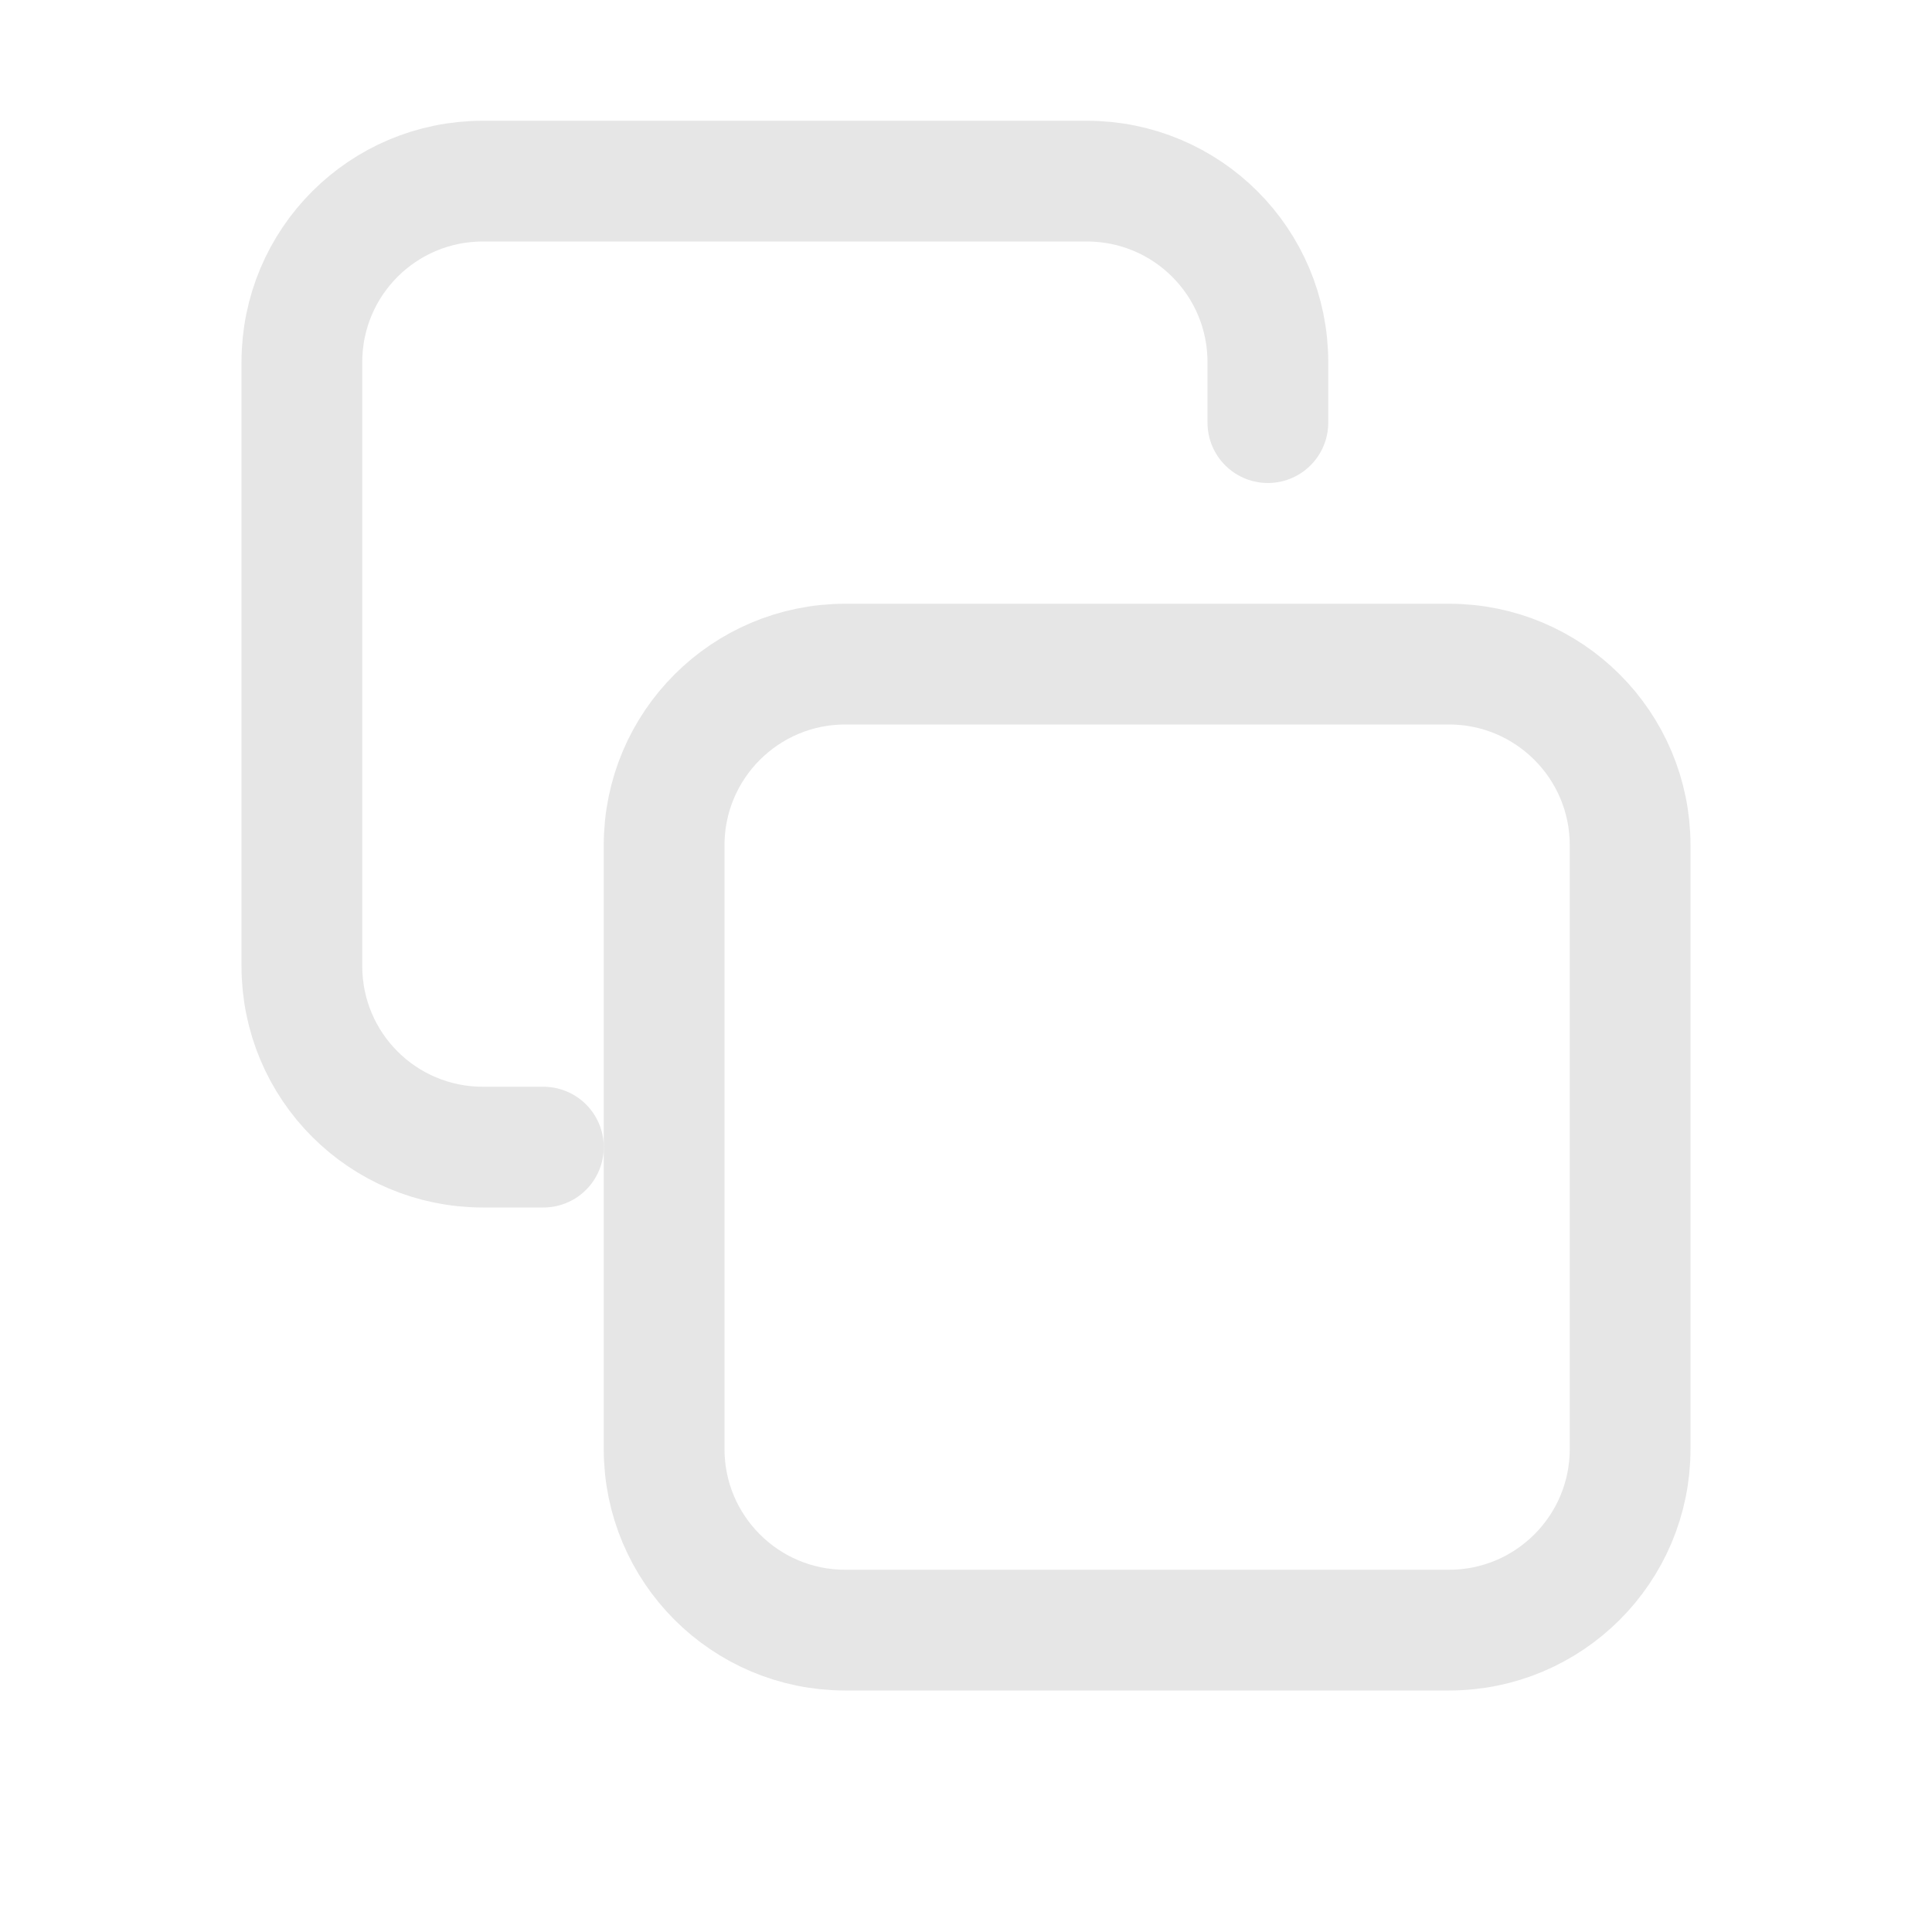
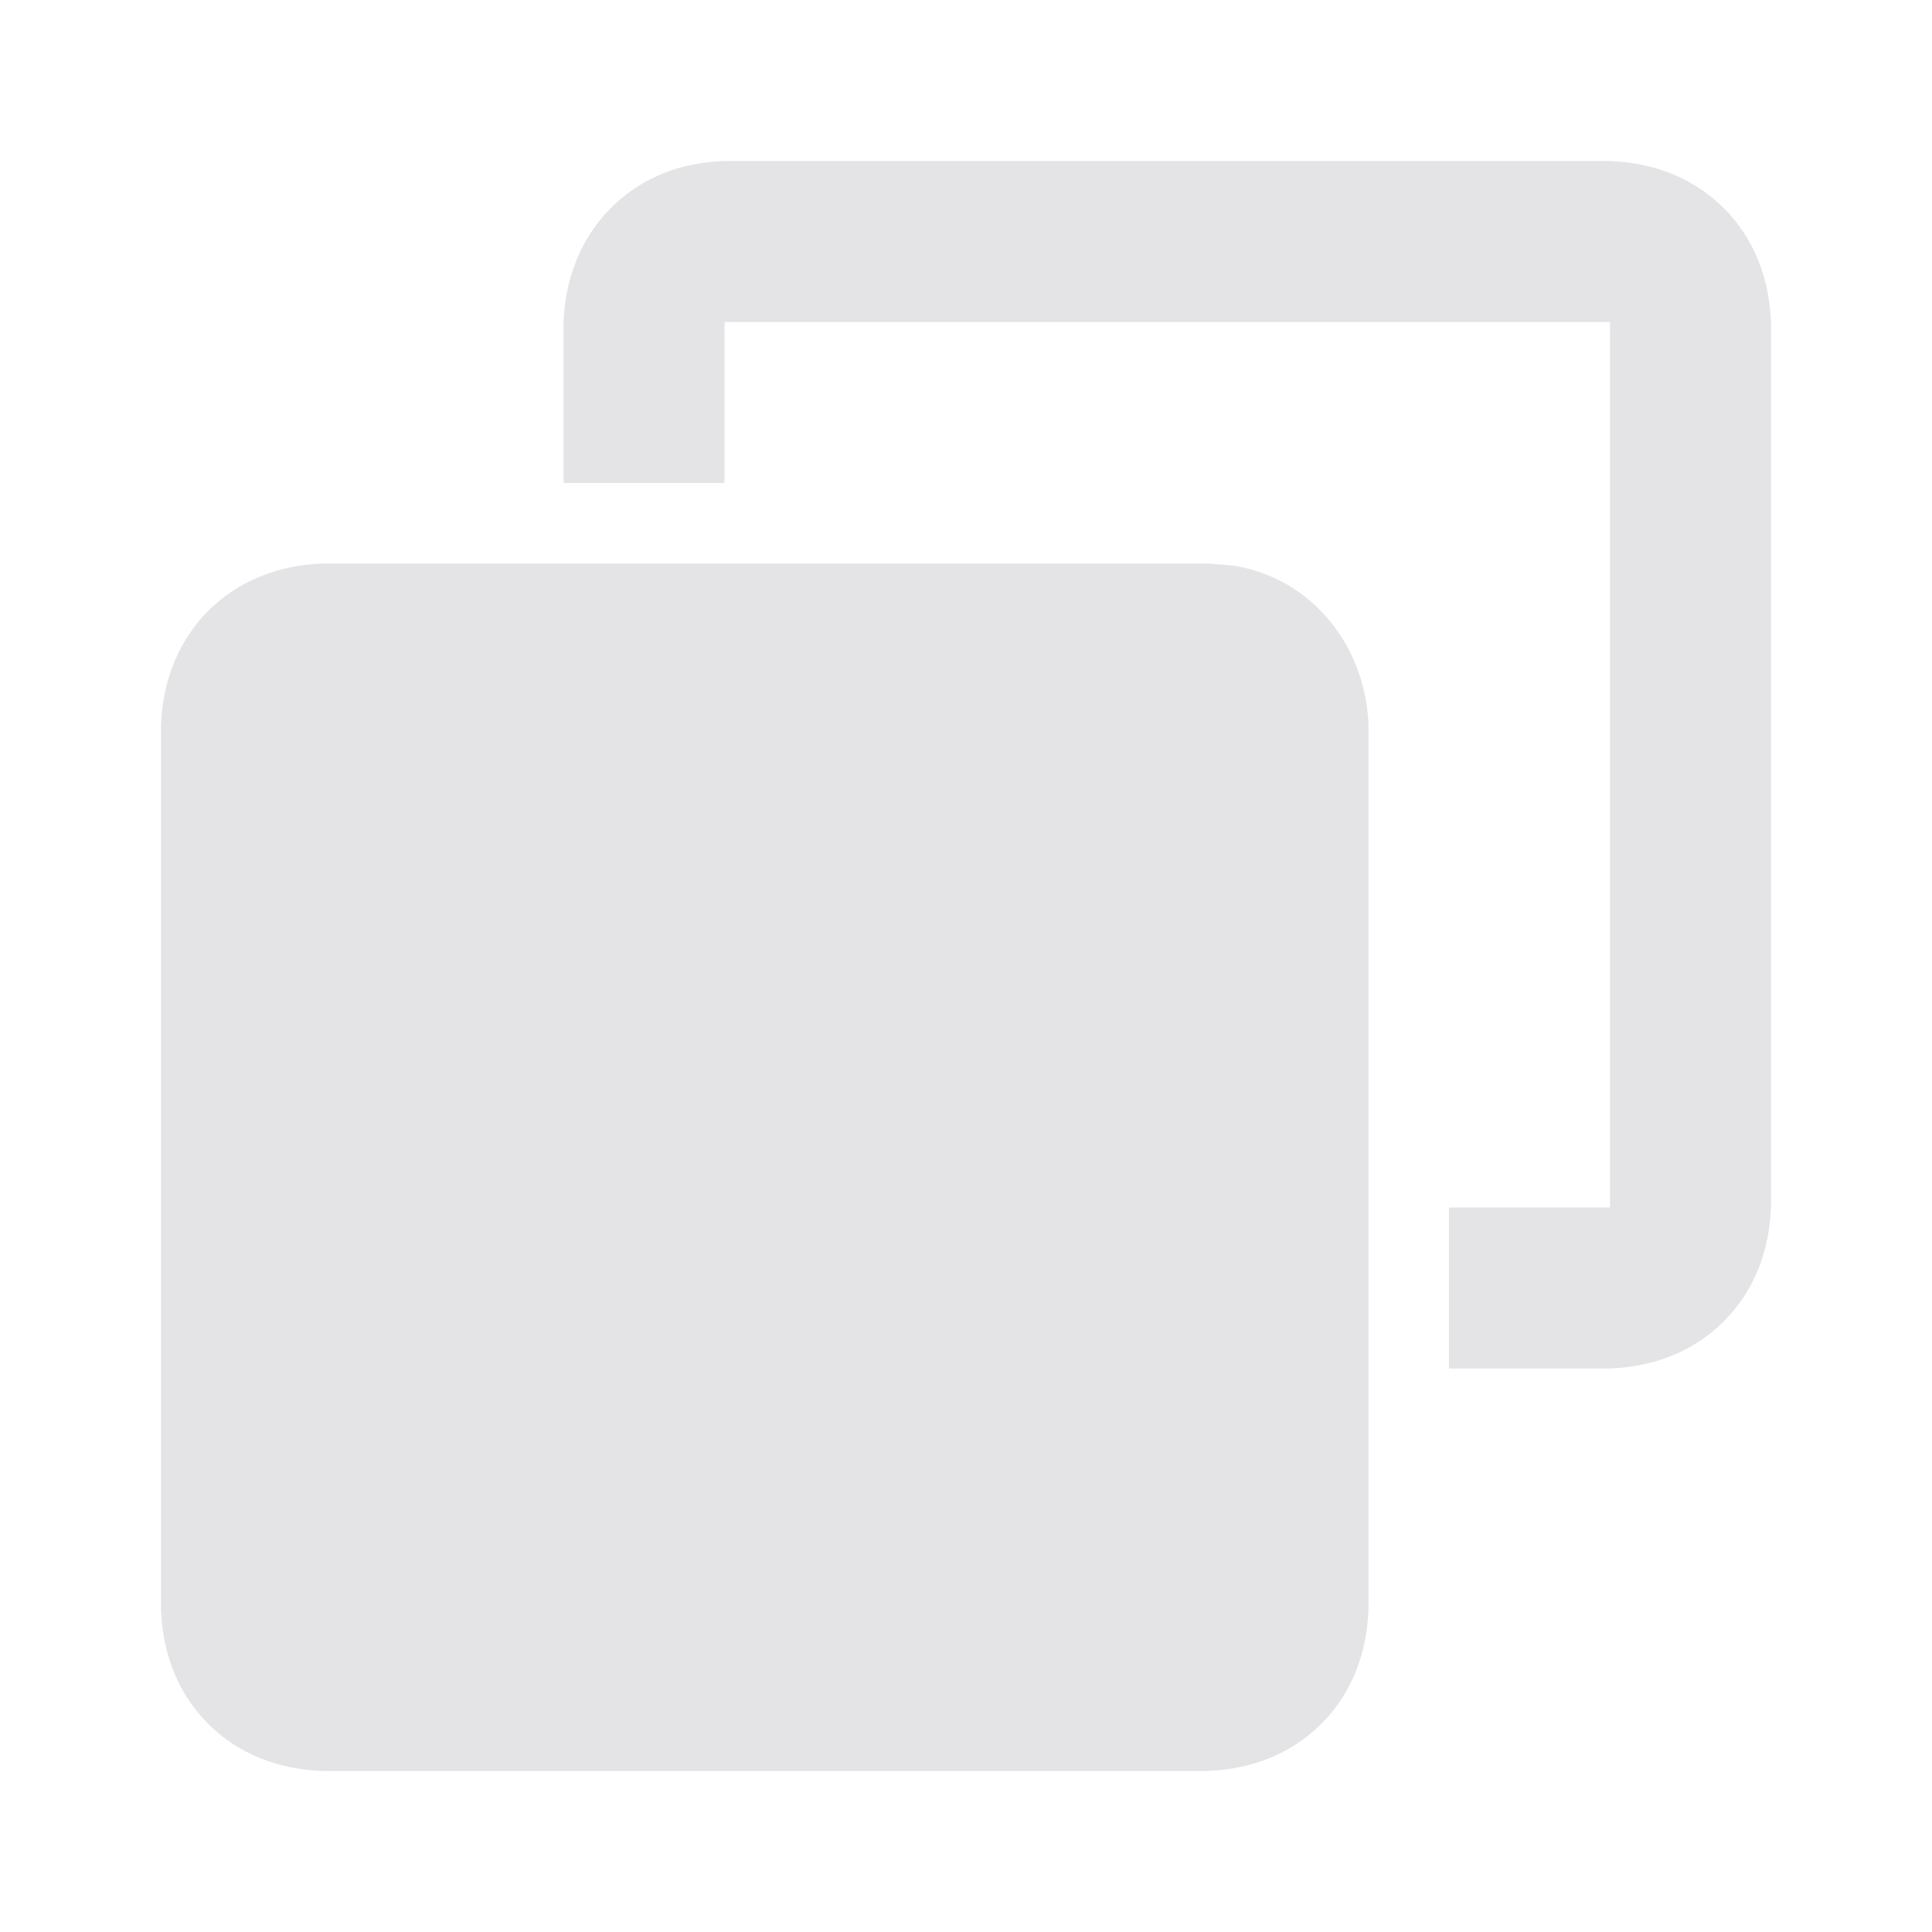
- <svg xmlns="http://www.w3.org/2000/svg" width="16" height="16" viewBox="0 0 16 16" fill="none">
-   <rect x="5.5" y="5.5" width="8" height="8" rx="1.5" stroke="#E6E6E6" />
-   <path d="M10.5 3.5V3C10.5 2.17 9.83 1.5 9 1.5H4C3.17 1.5 2.5 2.17 2.5 3V8C2.5 8.83 3.17 9.5 4 9.5H4.5" stroke="#E6E6E6" stroke-linecap="round" />
+ <svg xmlns="http://www.w3.org/2000/svg" width="24" height="24" viewBox="0 0 24 24">
+   <path fill="#E4E4E7" d="M15.324 7.026C16.308 7.186 16.961 8.031 17 9v11c-.022.535-.202 1.03-.586 1.414s-.879.564-1.414.586H4c-.535-.022-1.03-.202-1.414-.586S2.022 20.535 2 20V9c.046-1.146.854-1.954 2-2h11ZM18 17v-2h2V4H9v2H7V4c.026-.641.293-1.229.819-1.614C8.17 2.129 8.57 2.017 9 2h11c.535.022 1.03.202 1.414.586S21.978 3.465 22 4v11c-.022.535-.202 1.03-.586 1.414s-.879.564-1.414.586Z" />
</svg>
